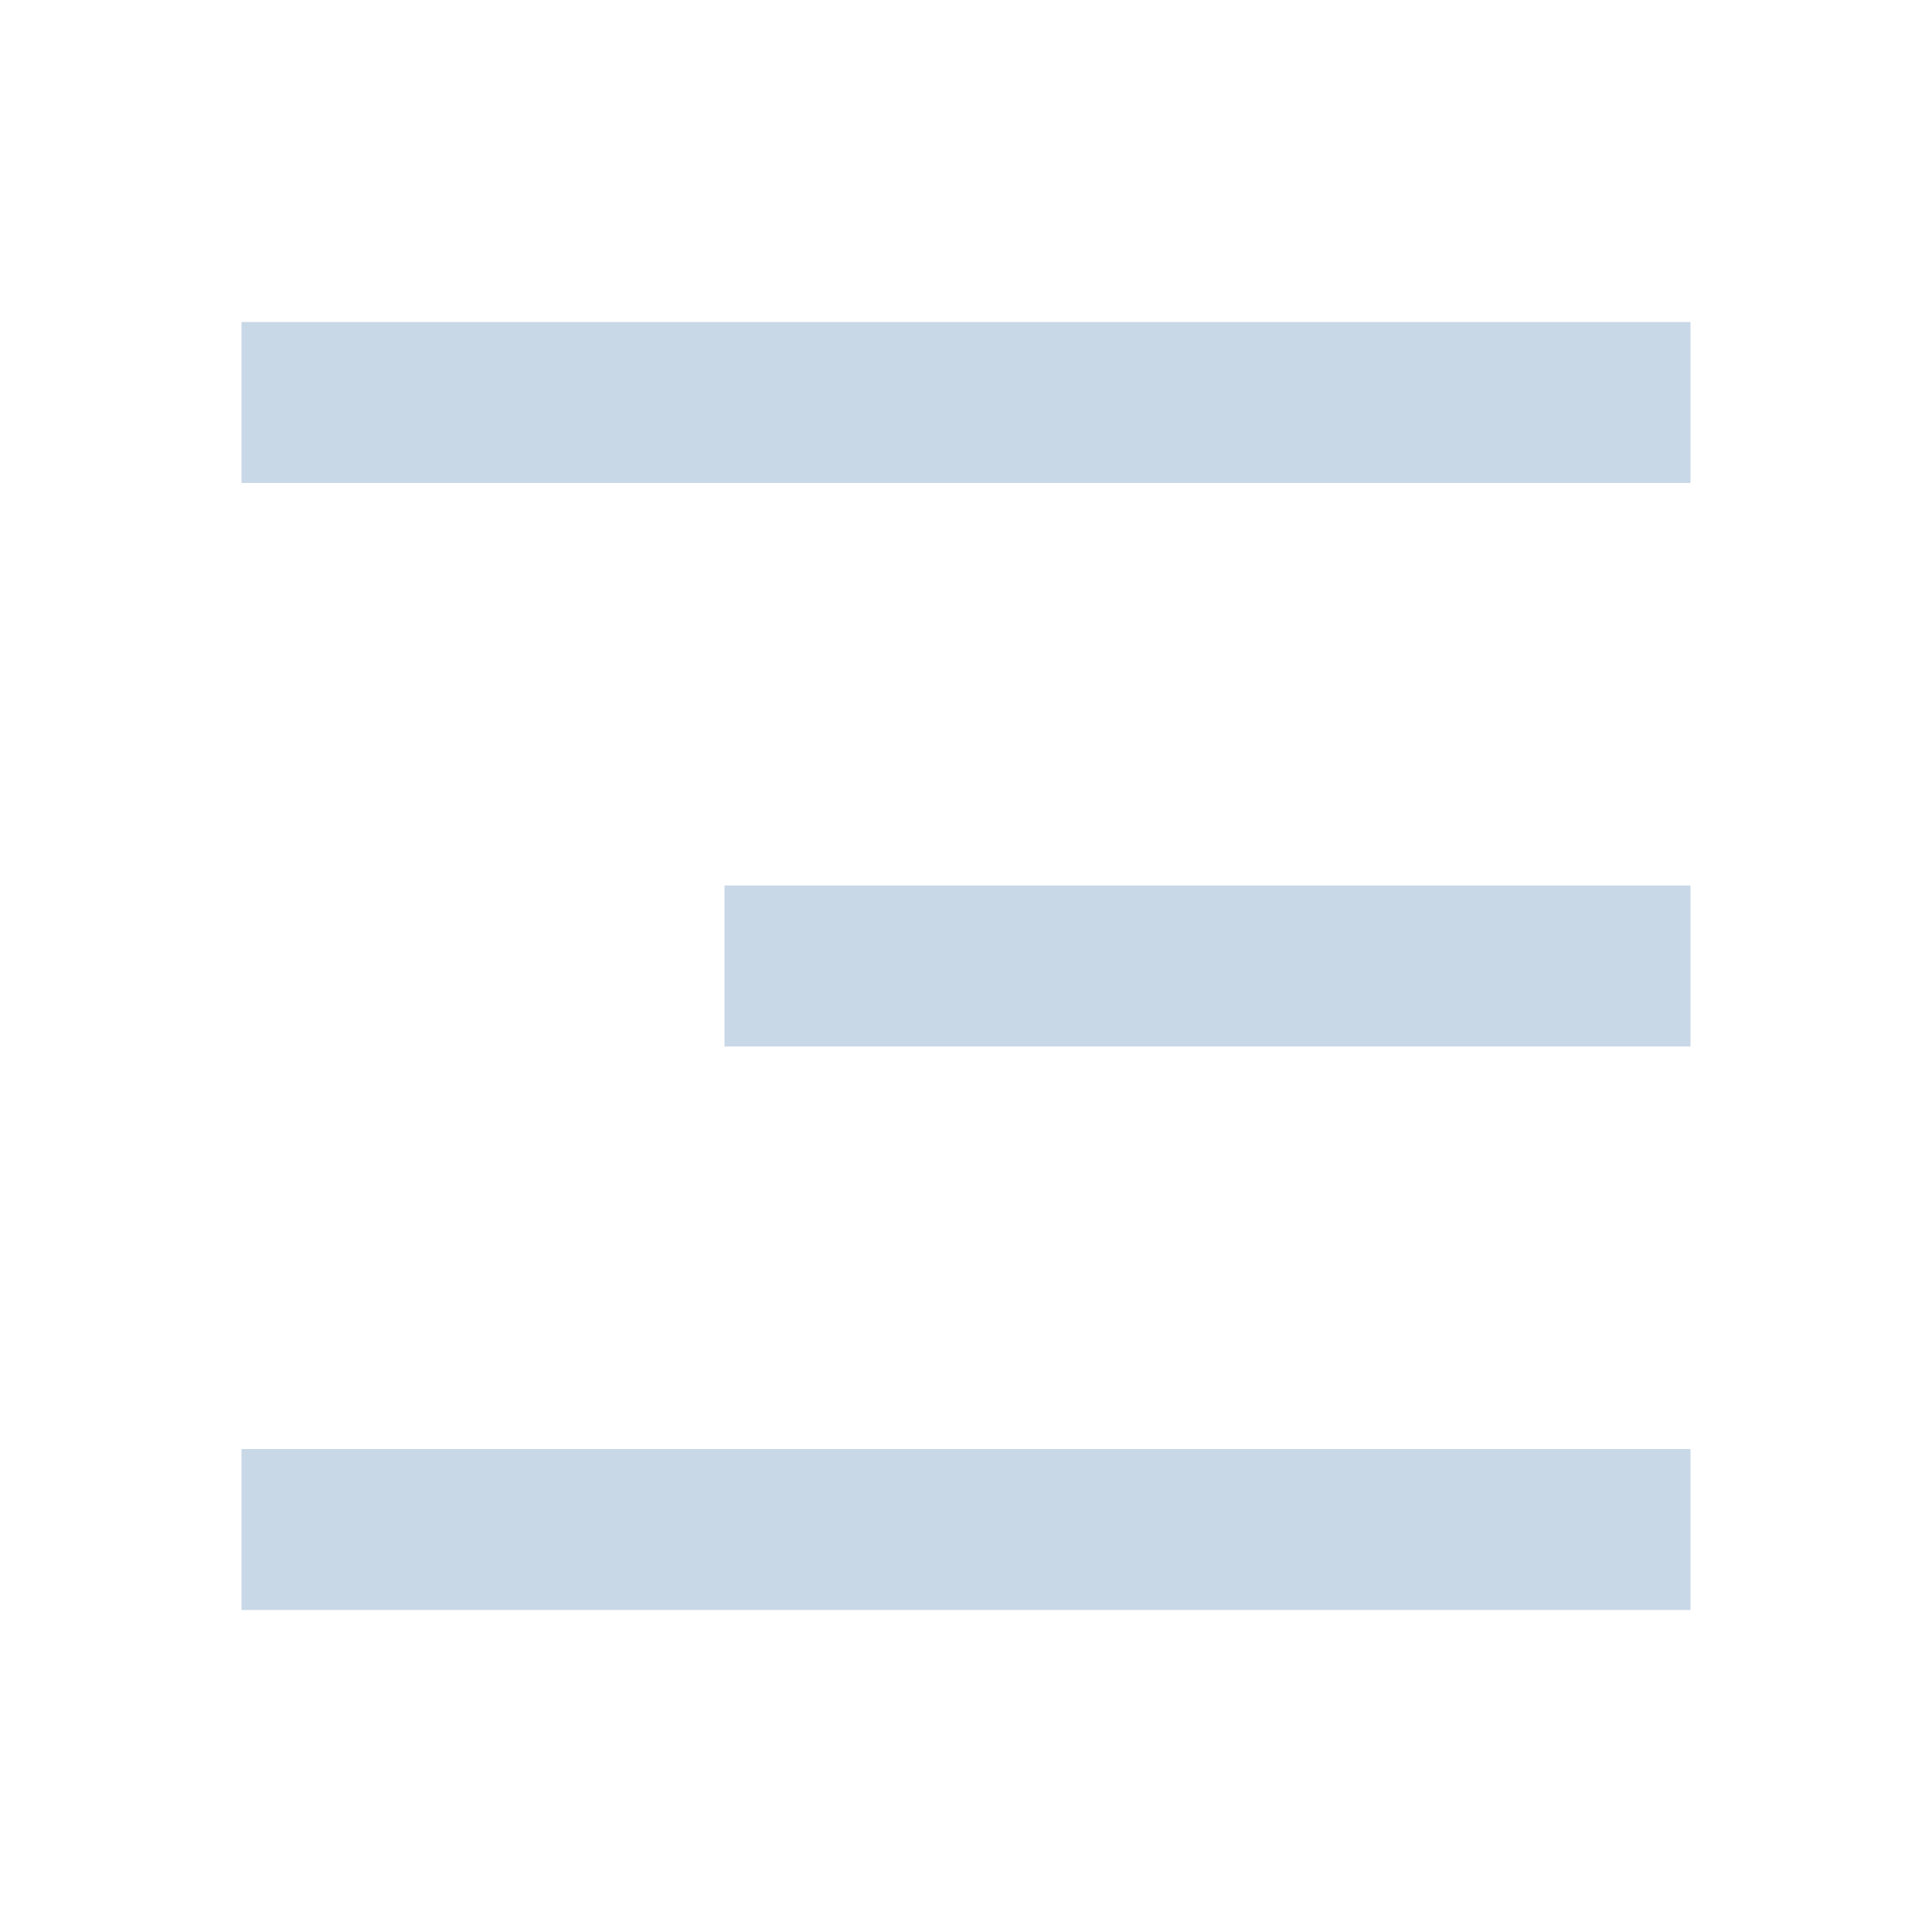
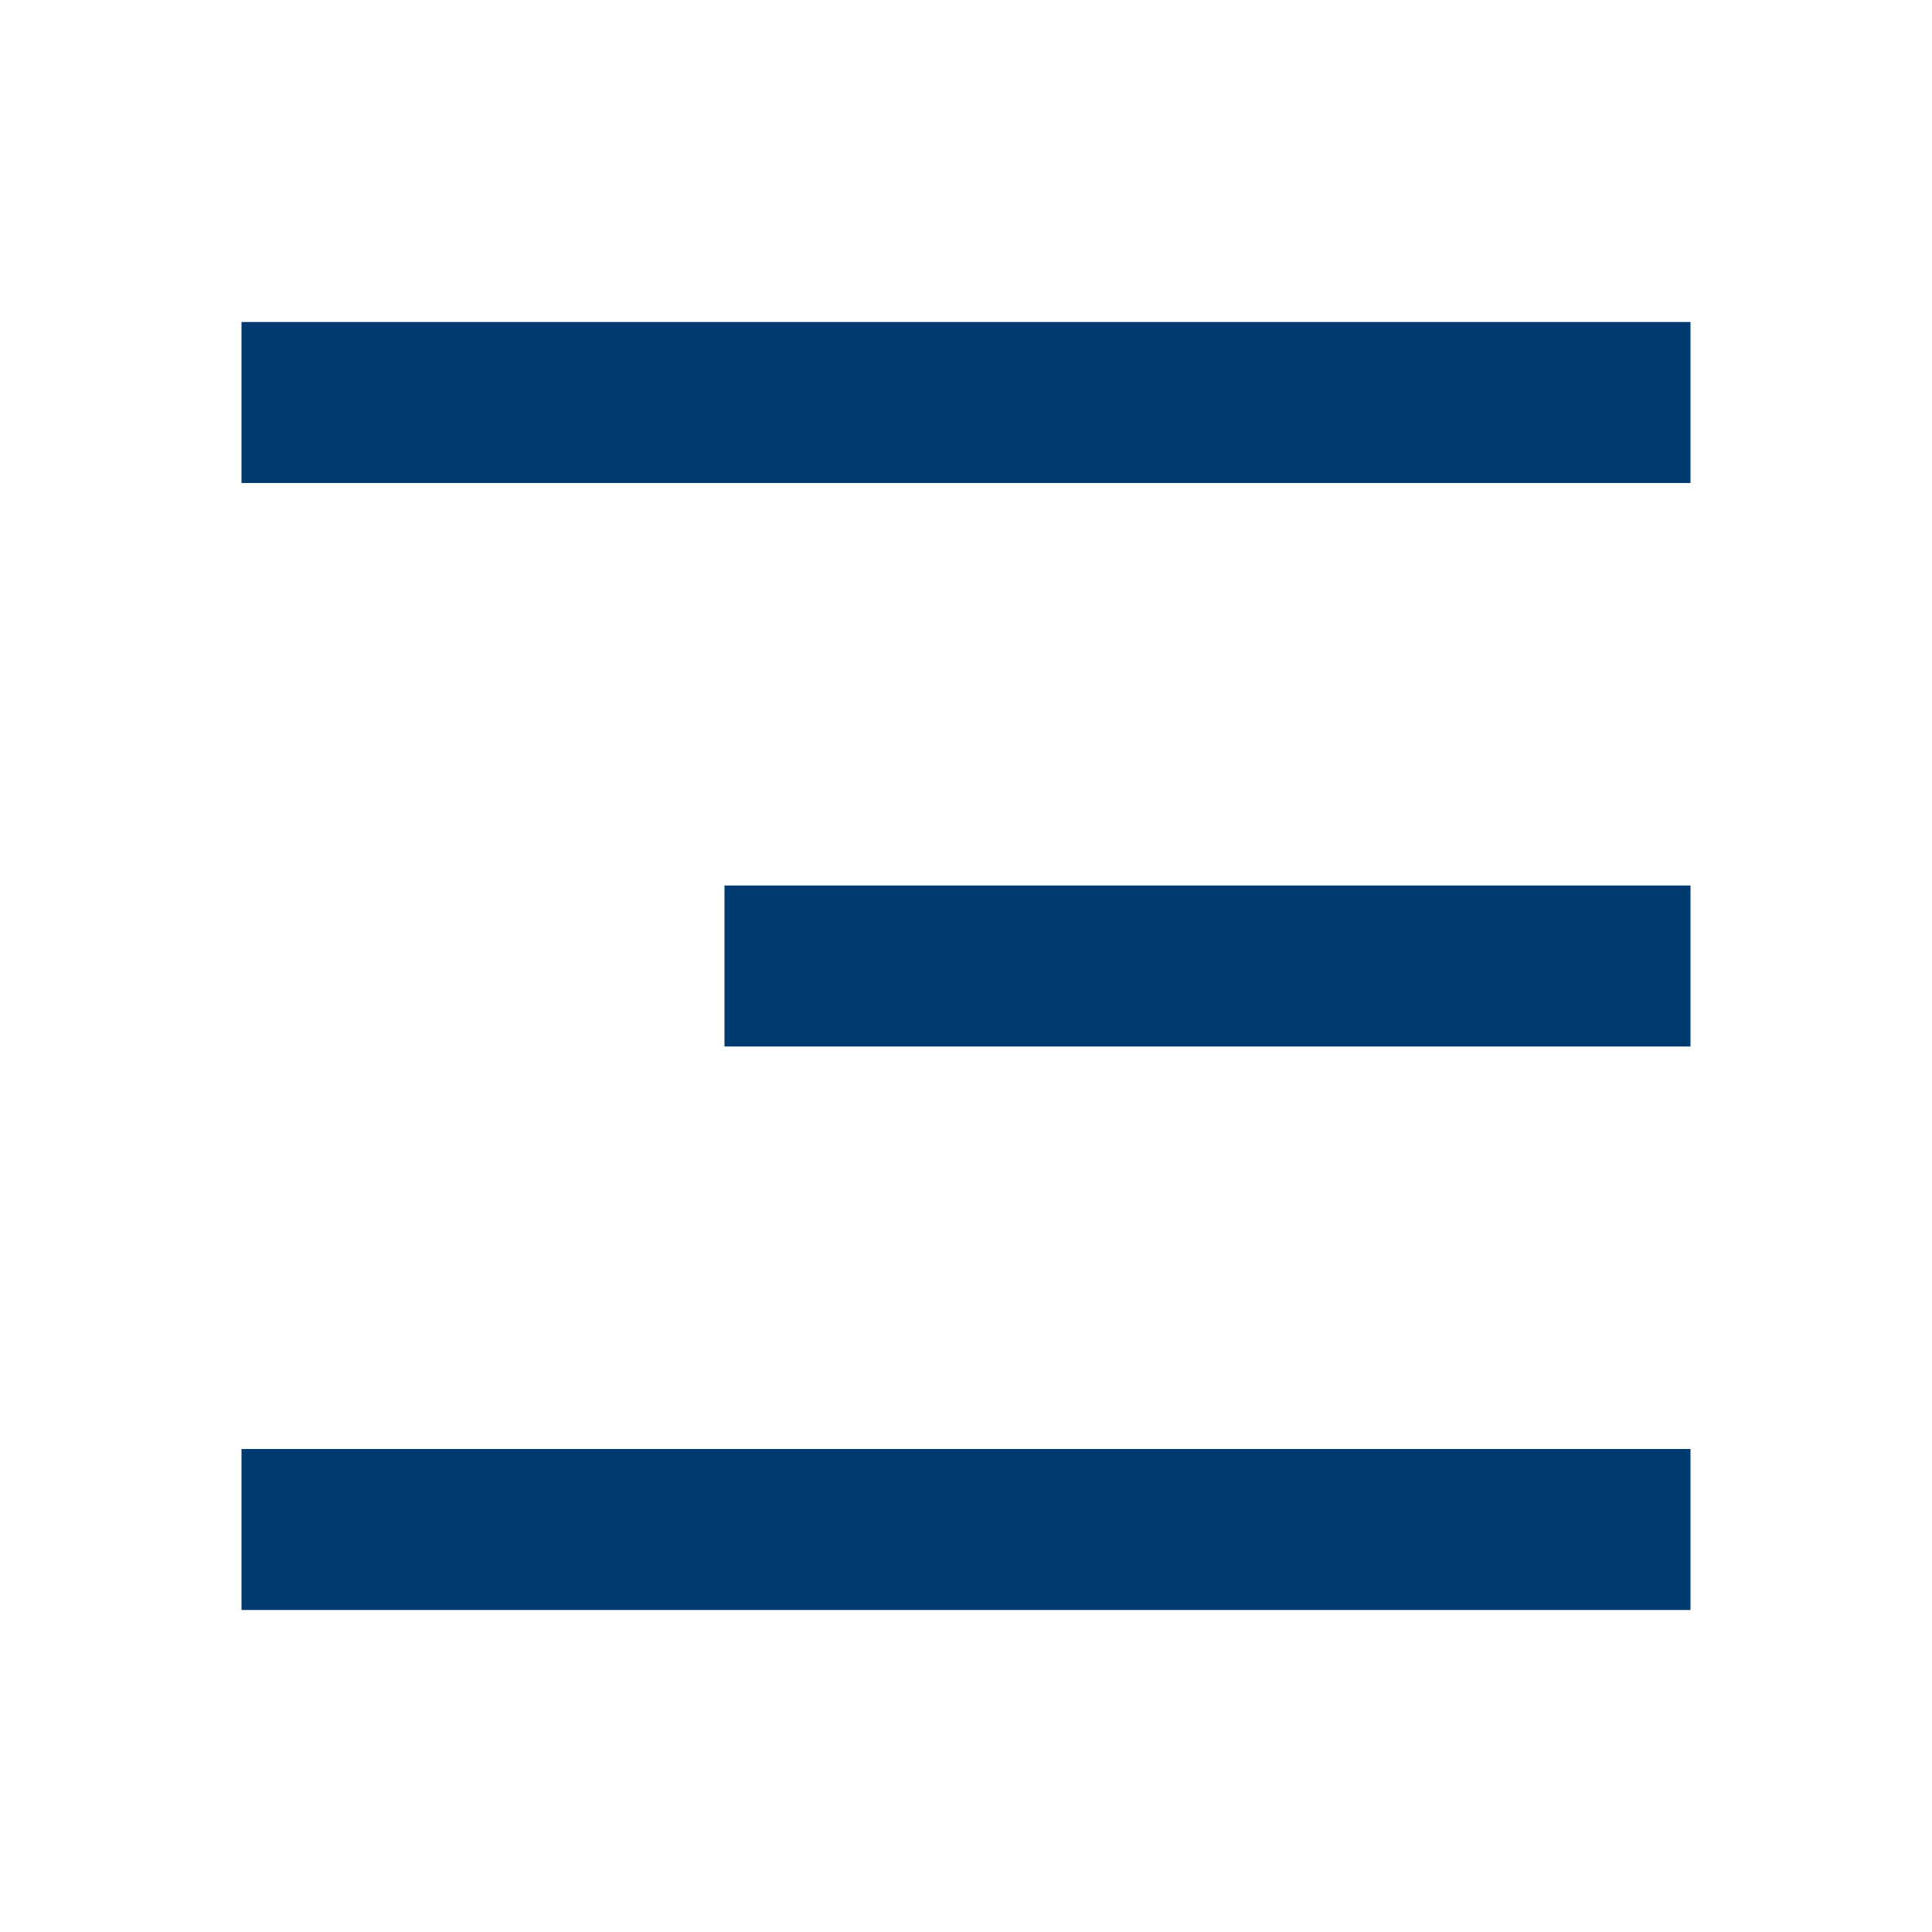
<svg xmlns="http://www.w3.org/2000/svg" viewBox="0 0 24 24" width="64" height="64">
  <path fill="none" d="M0 0h24v24H0z" />
-   <path d="M3 4h18v2H3V4zm6 7h12v2H9v-2zm-6 7h18v2H3v-2z" fill="#c9d8e7" />
+   <path d="M3 4h18v2H3V4zm6 7h12v2H9v-2zm-6 7h18v2H3v-2z" fill="#013a6f" />
</svg>
